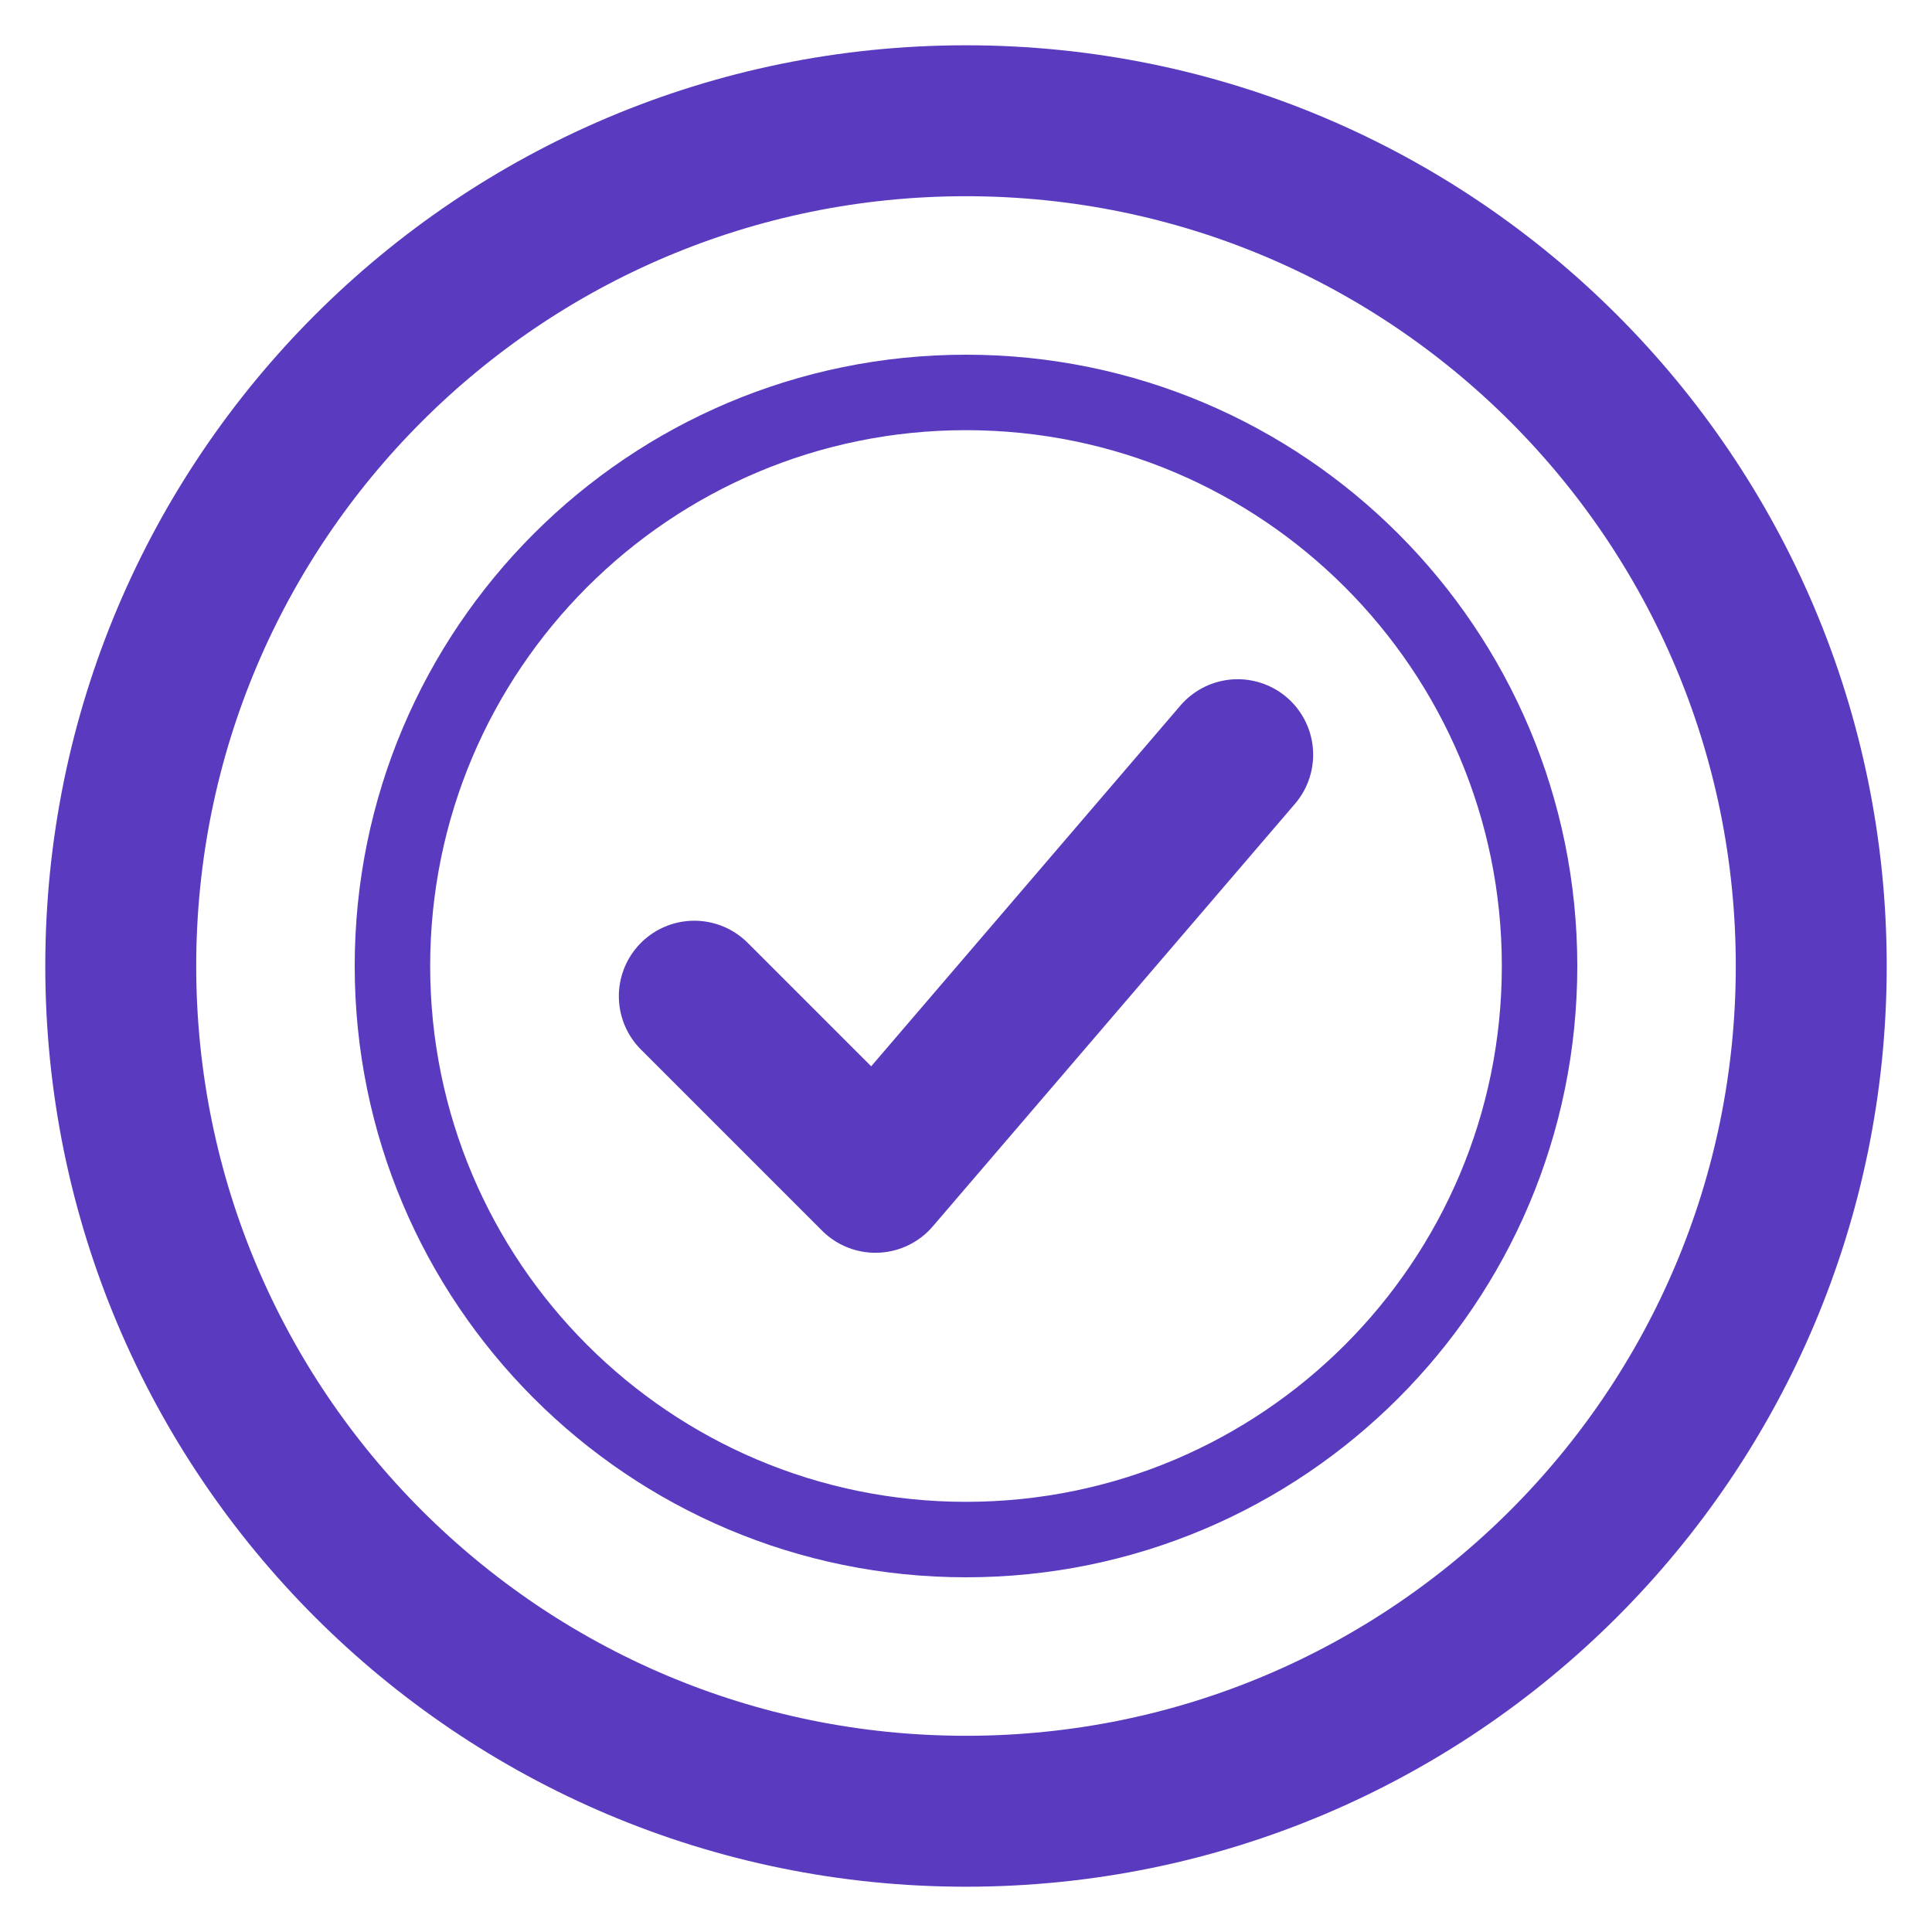
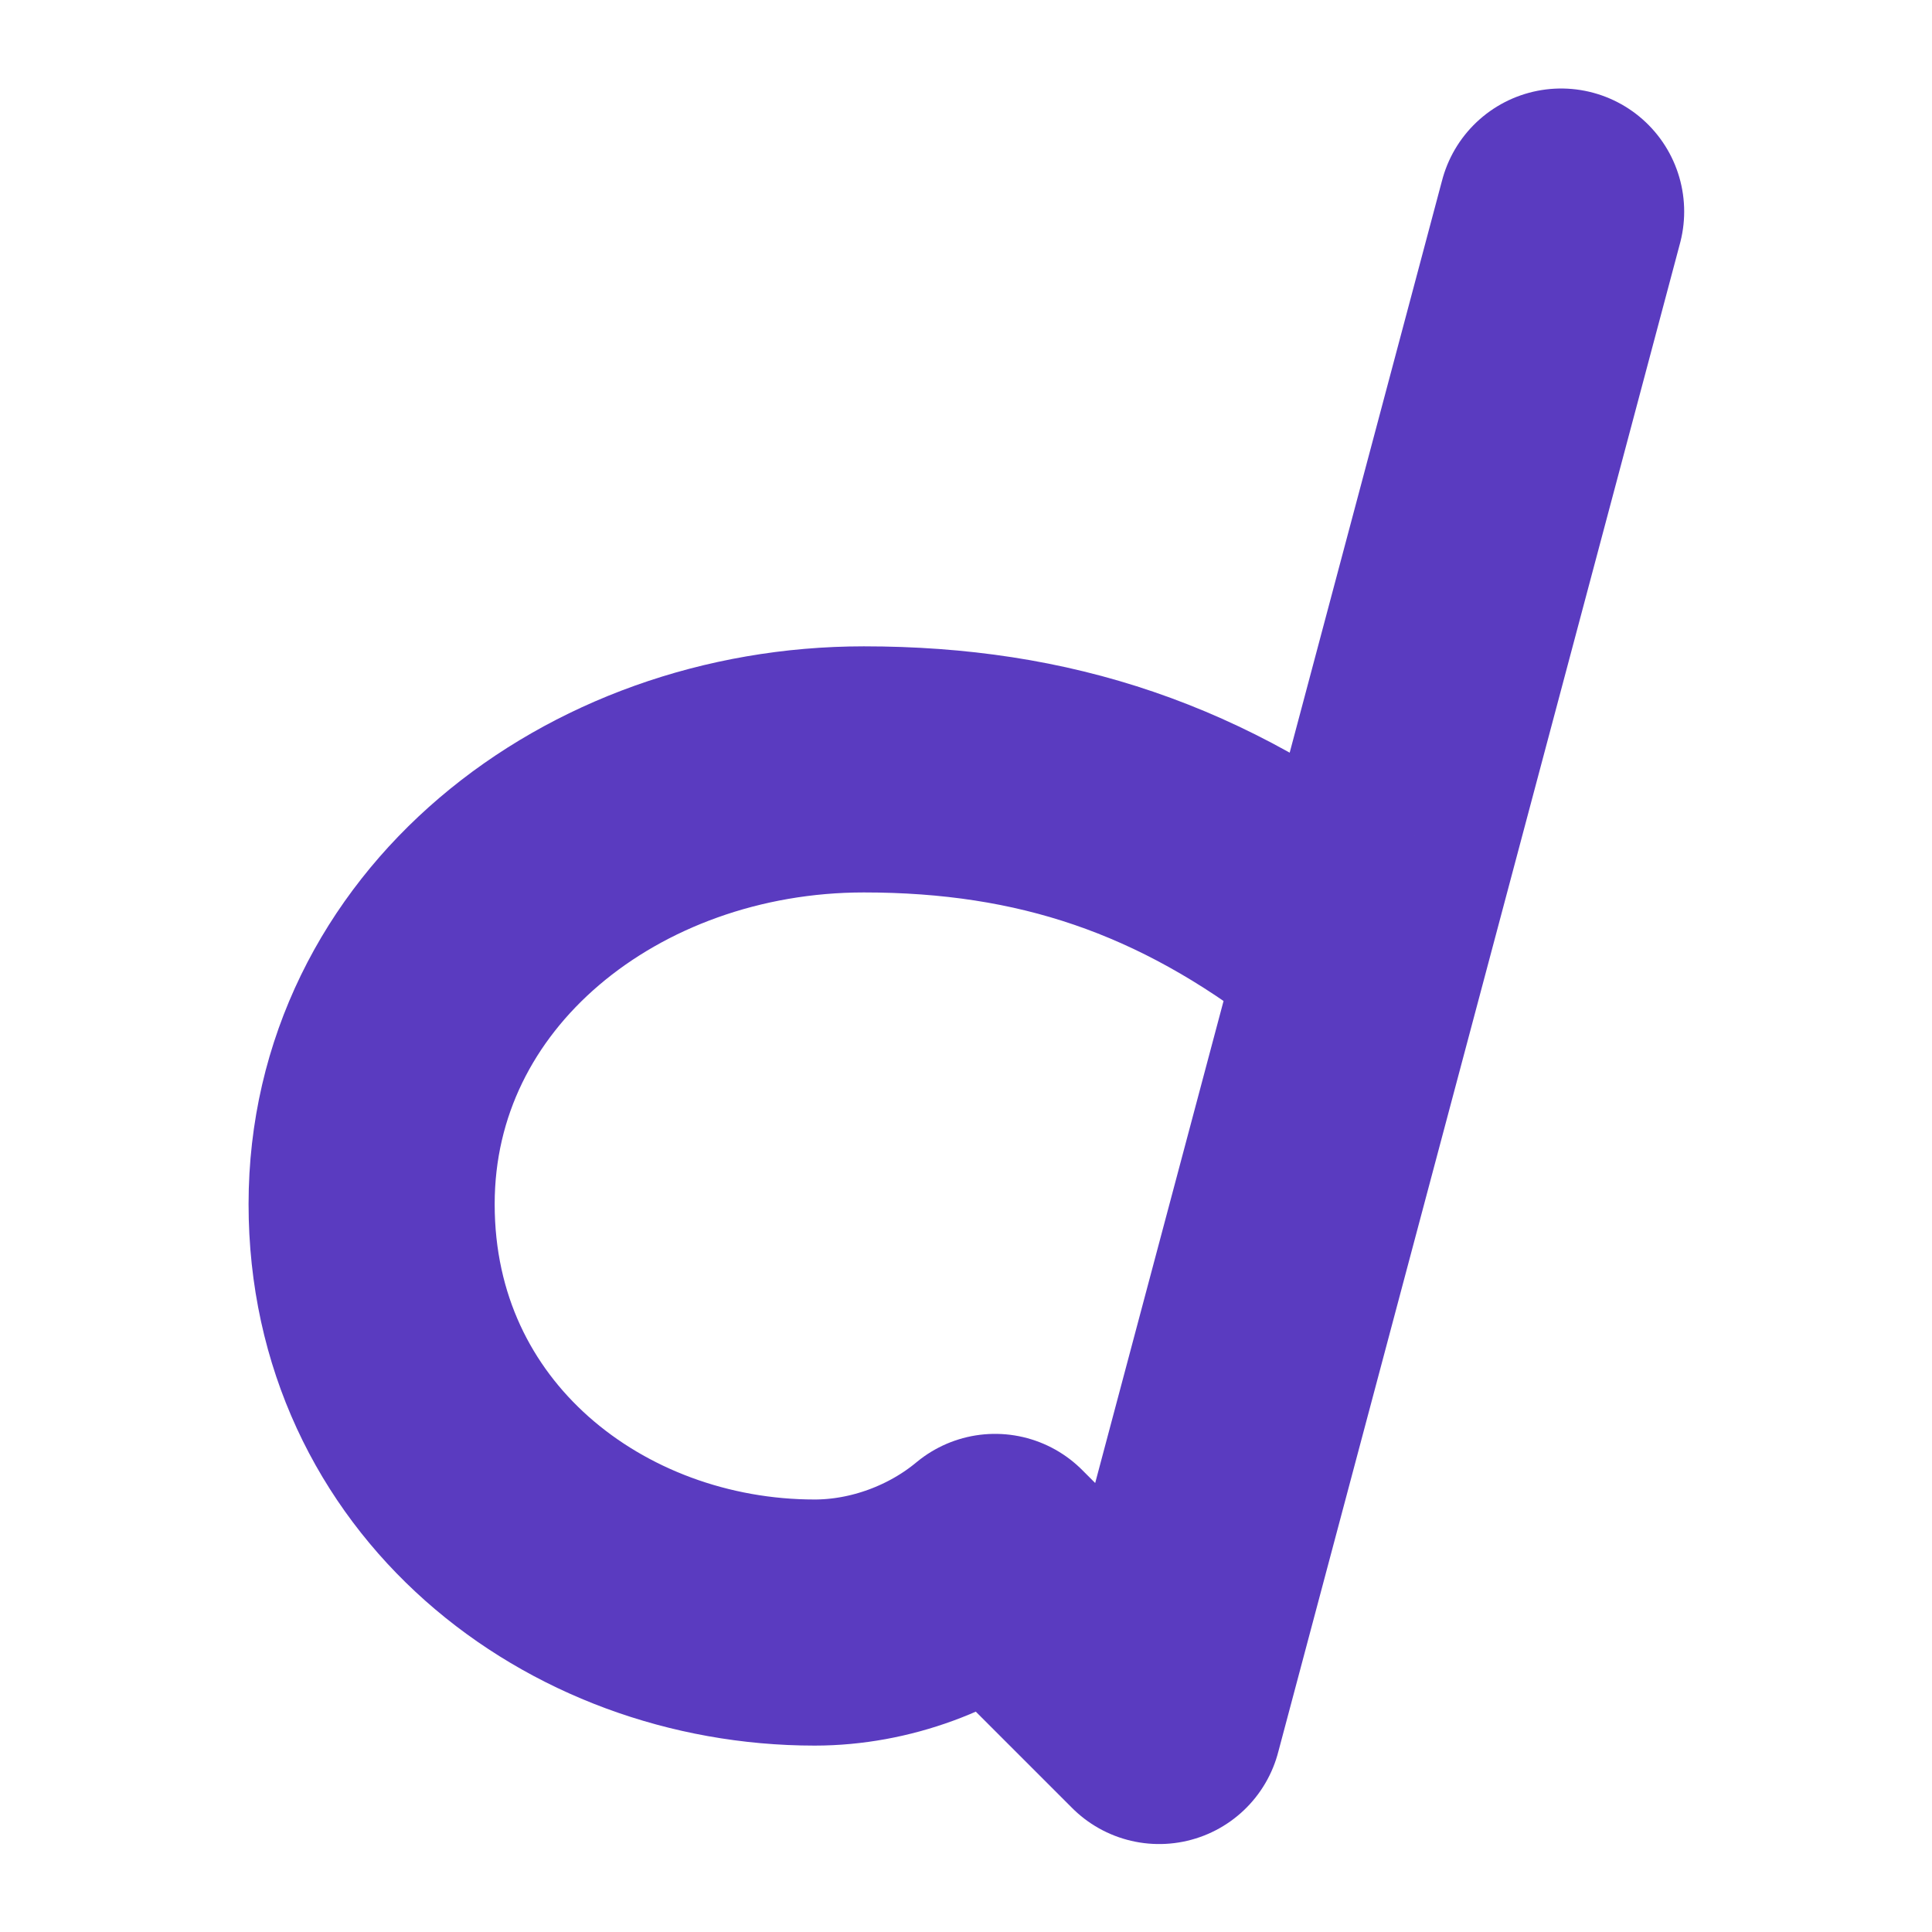
- <svg xmlns="http://www.w3.org/2000/svg" viewBox="0 0 64 64">
-   <circle cx="32" cy="32" r="28" fill="none" stroke="#5a3bc0" stroke-width="5" />
-   <circle cx="32" cy="32" r="19" fill="none" stroke="#5a3bc0" stroke-width="2.5" />
-   <path d="M23 33l6 6 12-14" fill="none" stroke="#5a3bc0" stroke-width="5" stroke-linecap="round" stroke-linejoin="round" />
+ <svg xmlns="http://www.w3.org/2000/svg" viewBox="0 0 256 256">
+   <g transform="translate(-22.5 -11.1) scale(1.087)">
+     <path d="M184 124 C 166 110, 148 104, 126 104 C 94 104, 66 126, 66 157 C 66 188, 92 208, 120 208 C 128 208, 136 205, 142 200 L 162 220 L 211 36" fill="none" stroke="#5a3bc0" stroke-width="30" stroke-linecap="round" stroke-linejoin="round" />
+   </g>
</svg>
